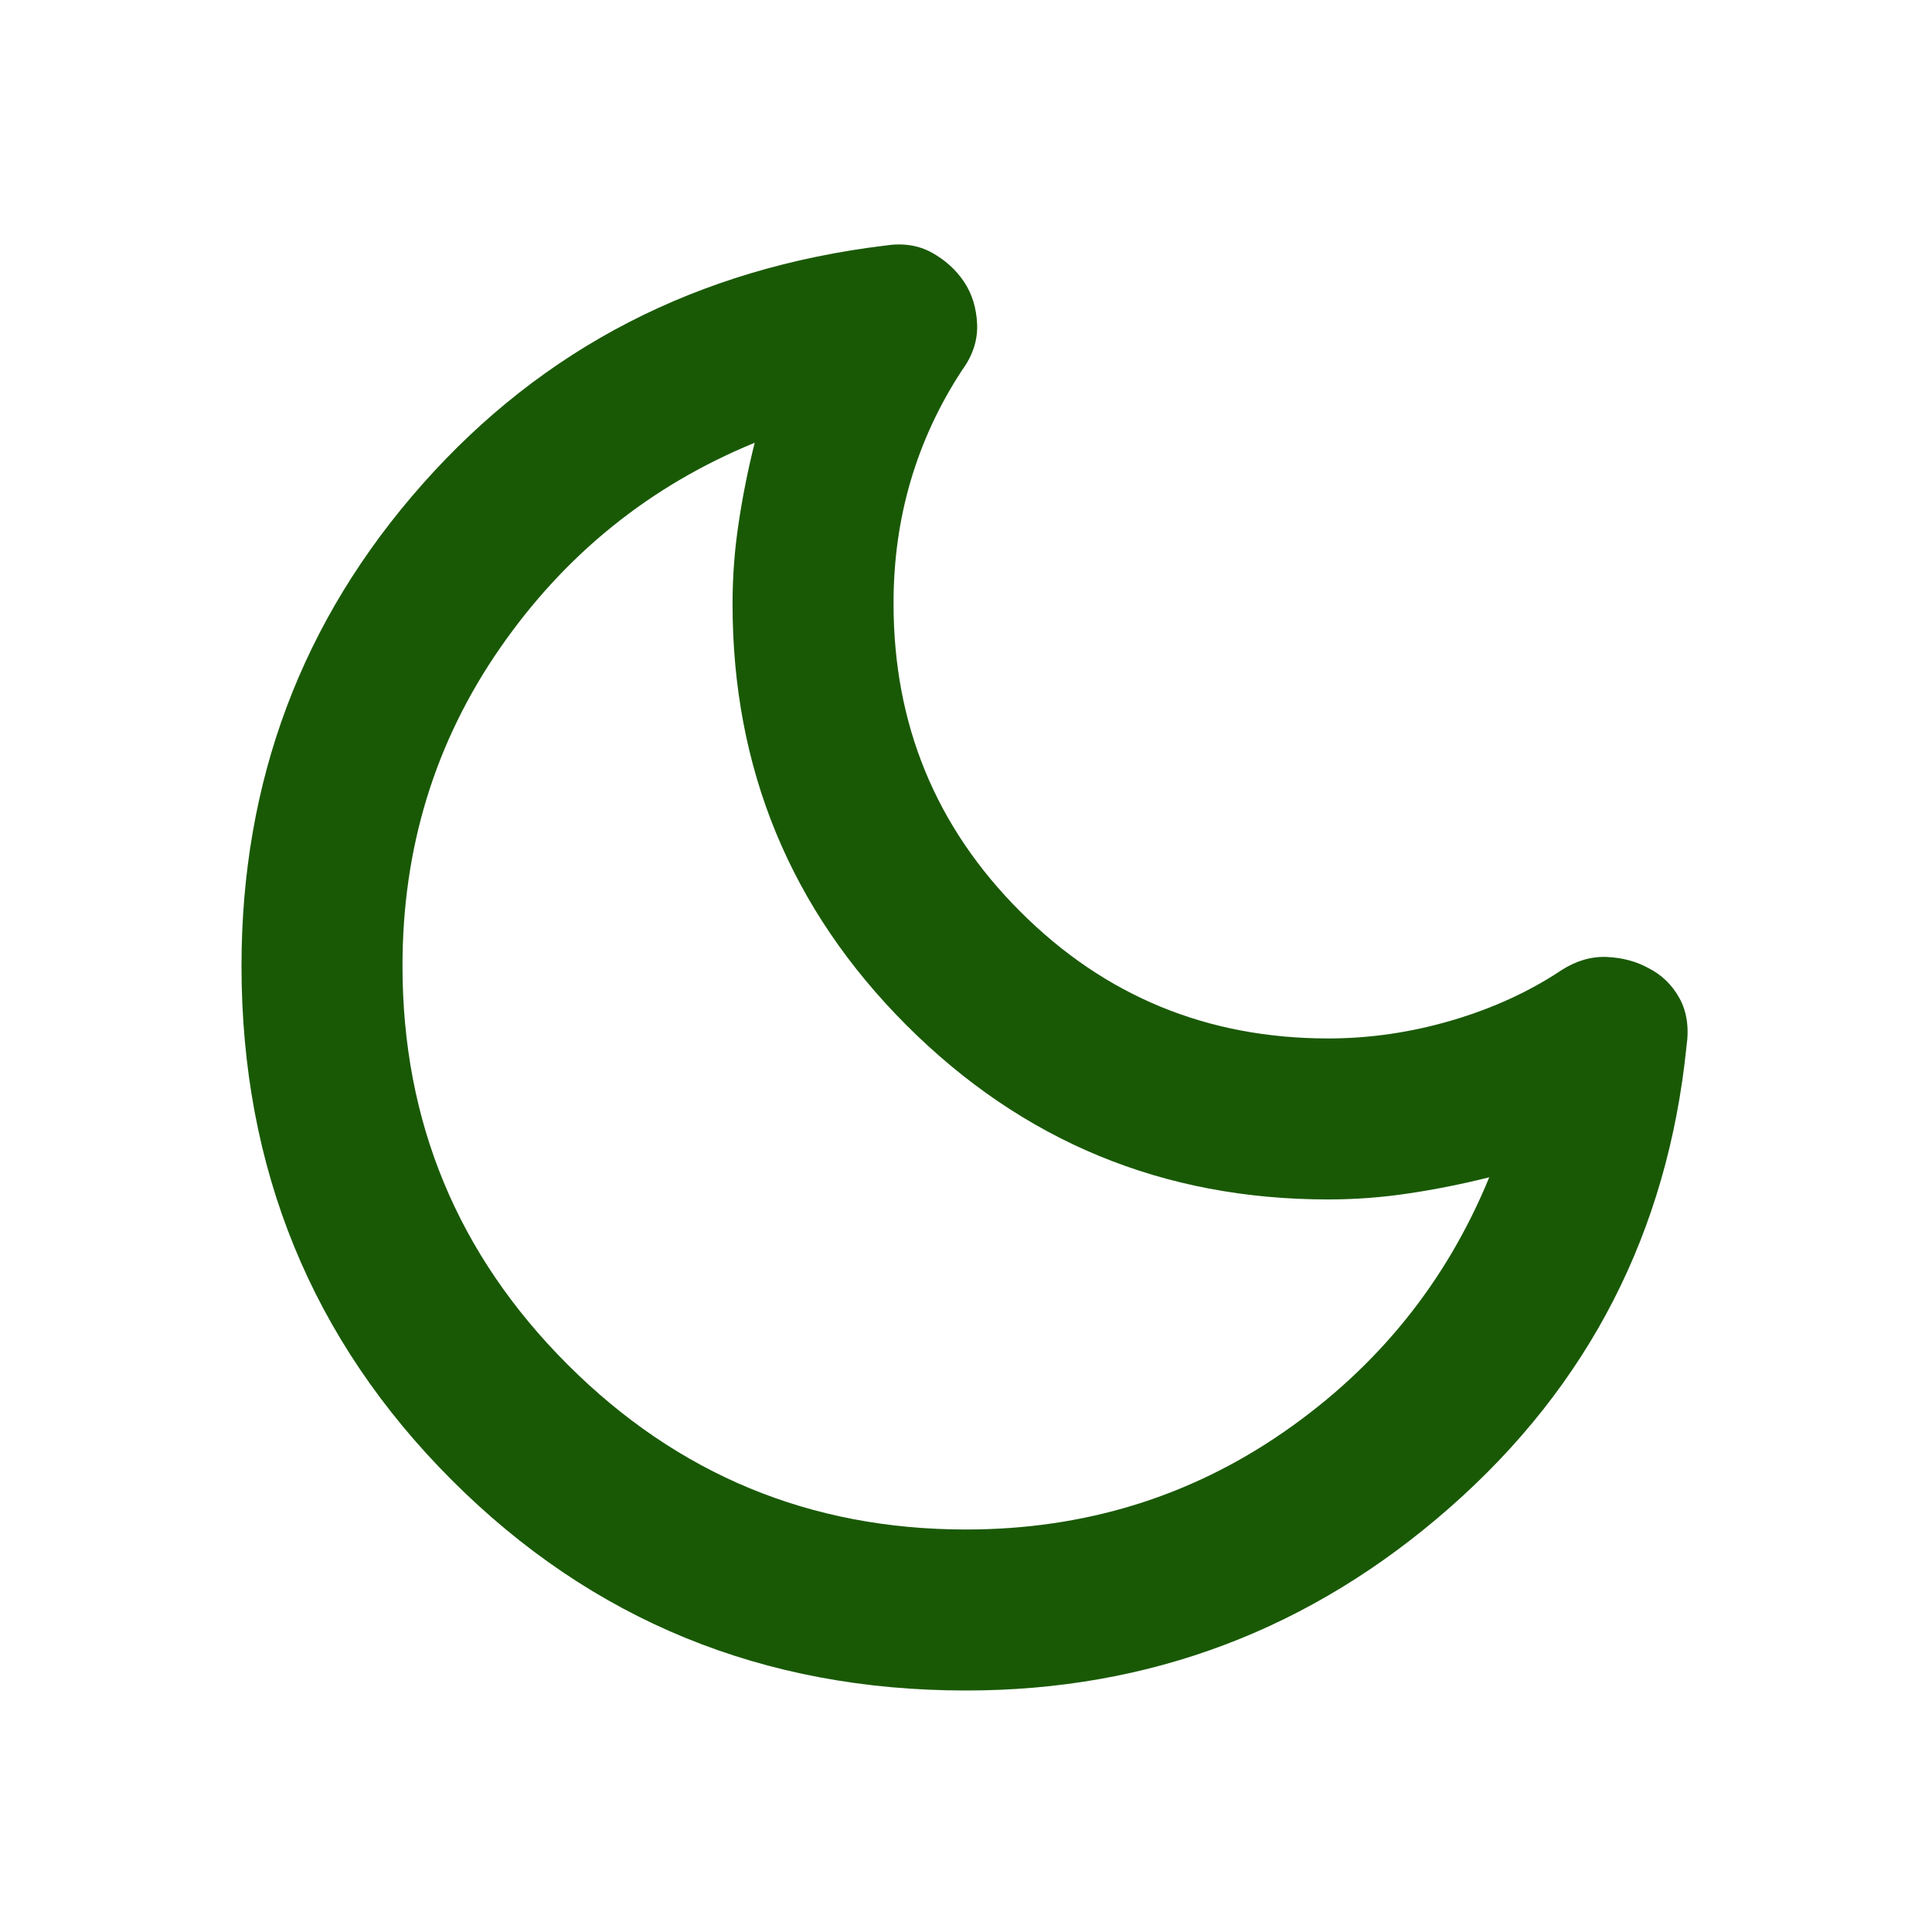
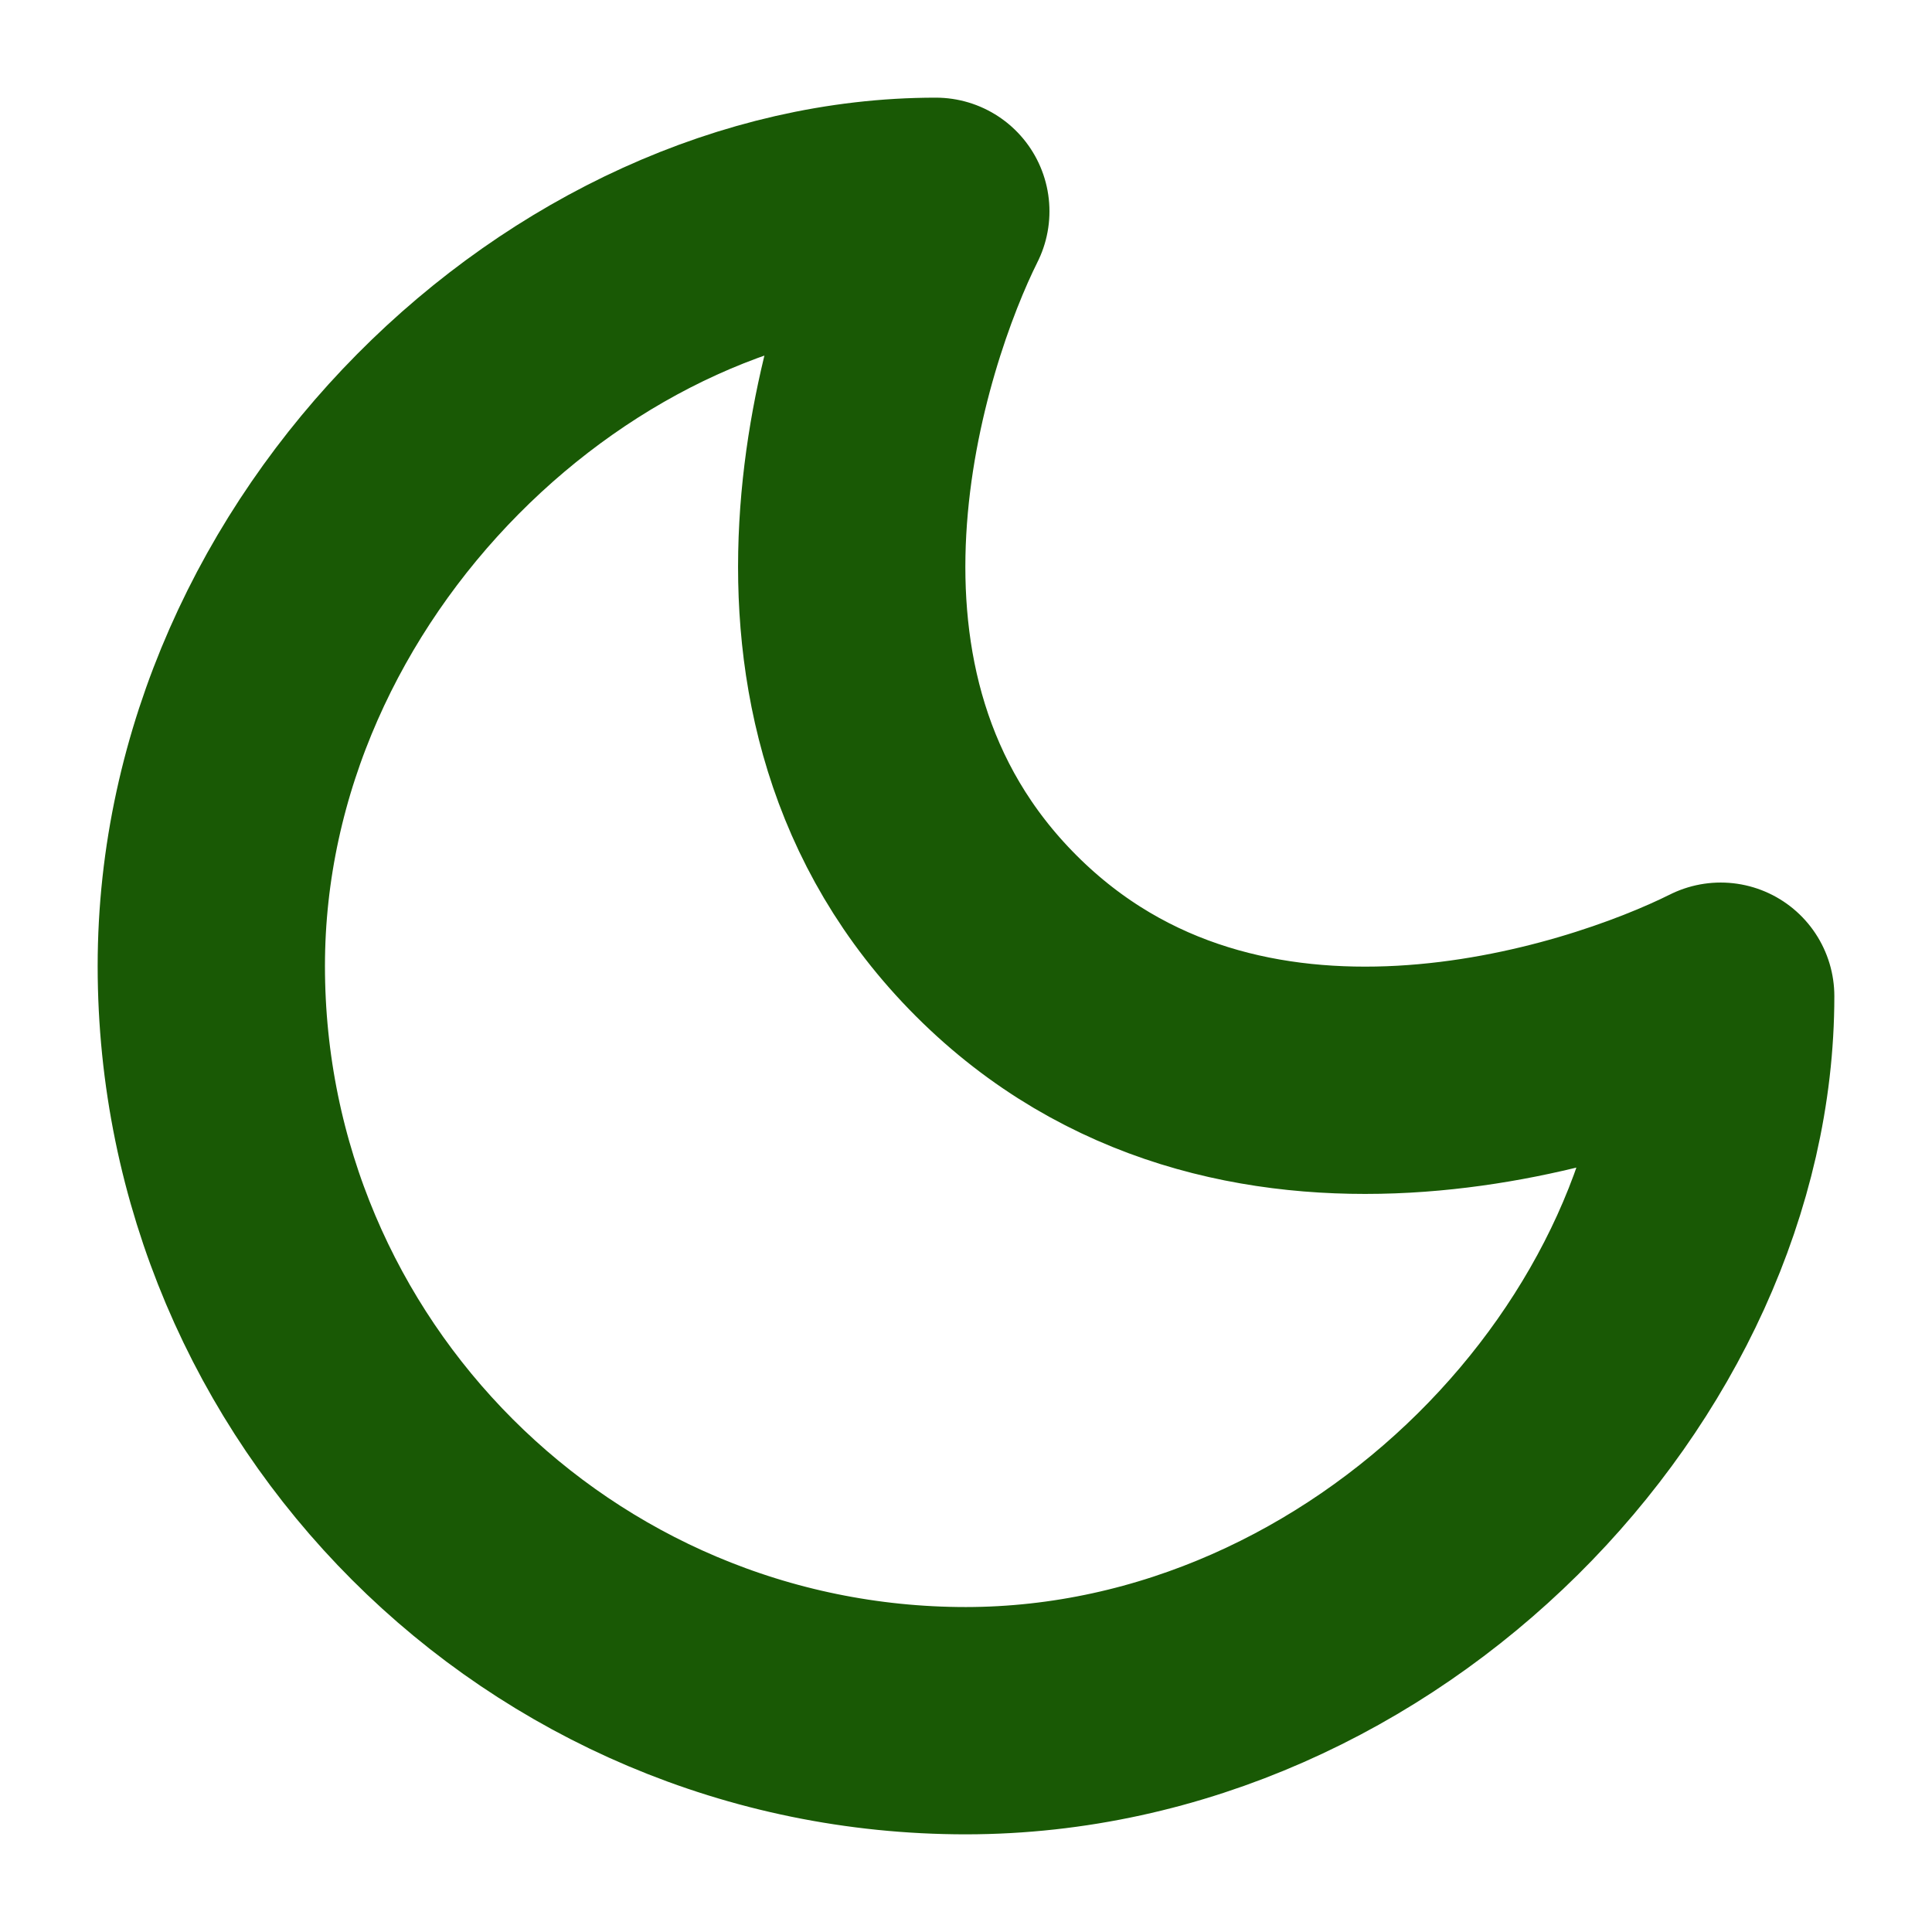
- <svg xmlns="http://www.w3.org/2000/svg" width="60" height="60" viewBox="0 0 60 60" fill="none">
-   <path d="M30 52.5C23.708 52.5 18.386 50.322 14.033 45.968C9.679 41.612 7.502 36.29 7.5 30C7.5 24.25 9.375 19.26 13.125 15.03C16.875 10.8 21.667 8.332 27.5 7.625C28.042 7.542 28.521 7.615 28.938 7.845C29.354 8.075 29.688 8.377 29.938 8.75C30.188 9.123 30.323 9.561 30.345 10.062C30.367 10.564 30.21 11.043 29.875 11.5C29.167 12.583 28.635 13.729 28.28 14.938C27.925 16.146 27.748 17.417 27.75 18.75C27.75 22.5 29.062 25.688 31.688 28.312C34.312 30.938 37.5 32.25 41.25 32.25C42.542 32.25 43.823 32.062 45.095 31.688C46.367 31.312 47.502 30.792 48.5 30.125C48.958 29.833 49.428 29.698 49.907 29.72C50.388 29.742 50.814 29.856 51.188 30.062C51.604 30.271 51.928 30.583 52.157 31C52.388 31.417 52.46 31.917 52.375 32.5C51.792 38.25 49.344 43.021 45.032 46.812C40.721 50.604 35.71 52.5 30 52.5ZM30 47.5C33.667 47.5 36.958 46.489 39.875 44.468C42.792 42.446 44.917 39.811 46.25 36.562C45.417 36.771 44.583 36.938 43.75 37.062C42.917 37.188 42.083 37.25 41.25 37.25C36.125 37.25 31.76 35.447 28.155 31.843C24.55 28.238 22.748 23.873 22.75 18.75C22.75 17.917 22.812 17.083 22.938 16.25C23.062 15.417 23.229 14.583 23.438 13.75C20.188 15.083 17.552 17.208 15.53 20.125C13.508 23.042 12.498 26.333 12.5 30C12.5 34.833 14.208 38.958 17.625 42.375C21.042 45.792 25.167 47.5 30 47.5Z" fill="#195905" />
+ <svg xmlns="http://www.w3.org/2000/svg" width="51" height="51" viewBox="0 0 51 51" fill="none">
+   <path d="M5.578 25.5C5.578 36.497 14.503 45.422 25.5 45.422C36.369 45.412 45.422 35.859 45.422 26.297C42.234 27.891 32.672 31.078 26.297 24.703C19.922 18.328 23.109 8.766 24.703 5.578C15.141 5.578 5.578 14.631 5.578 25.5Z" stroke="#195905" stroke-width="6" stroke-linecap="round" stroke-linejoin="round" />
</svg>
